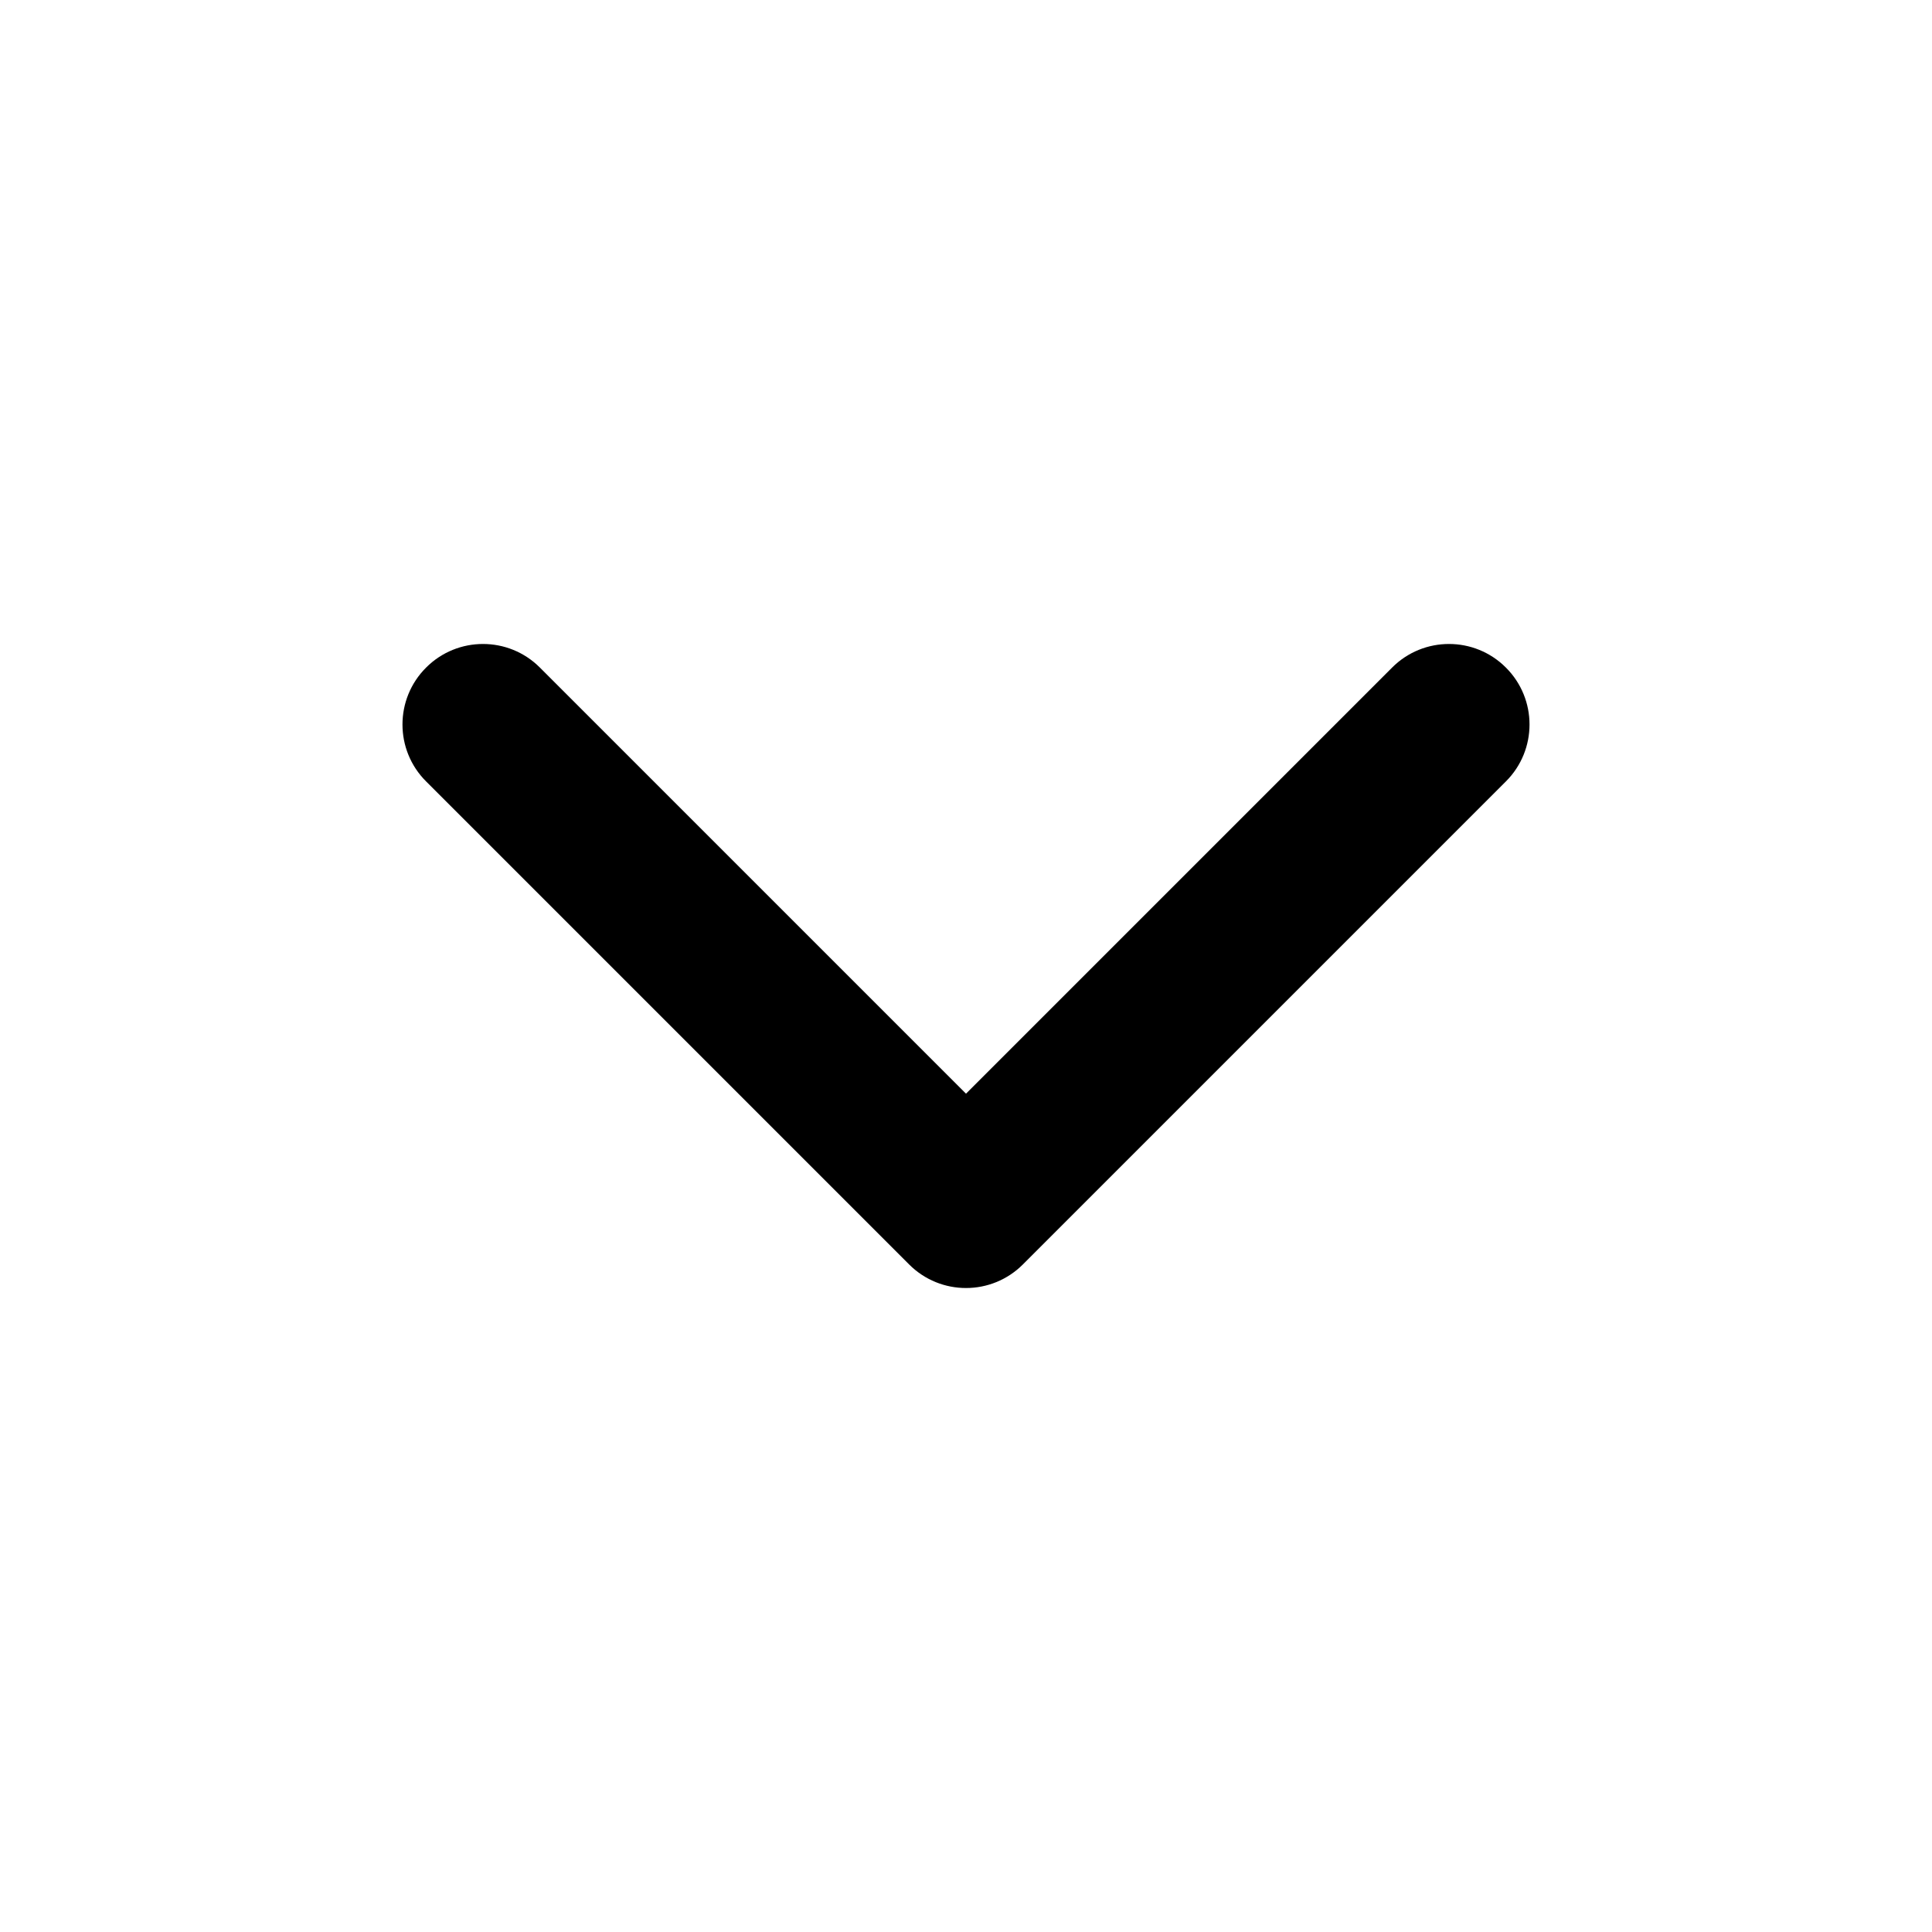
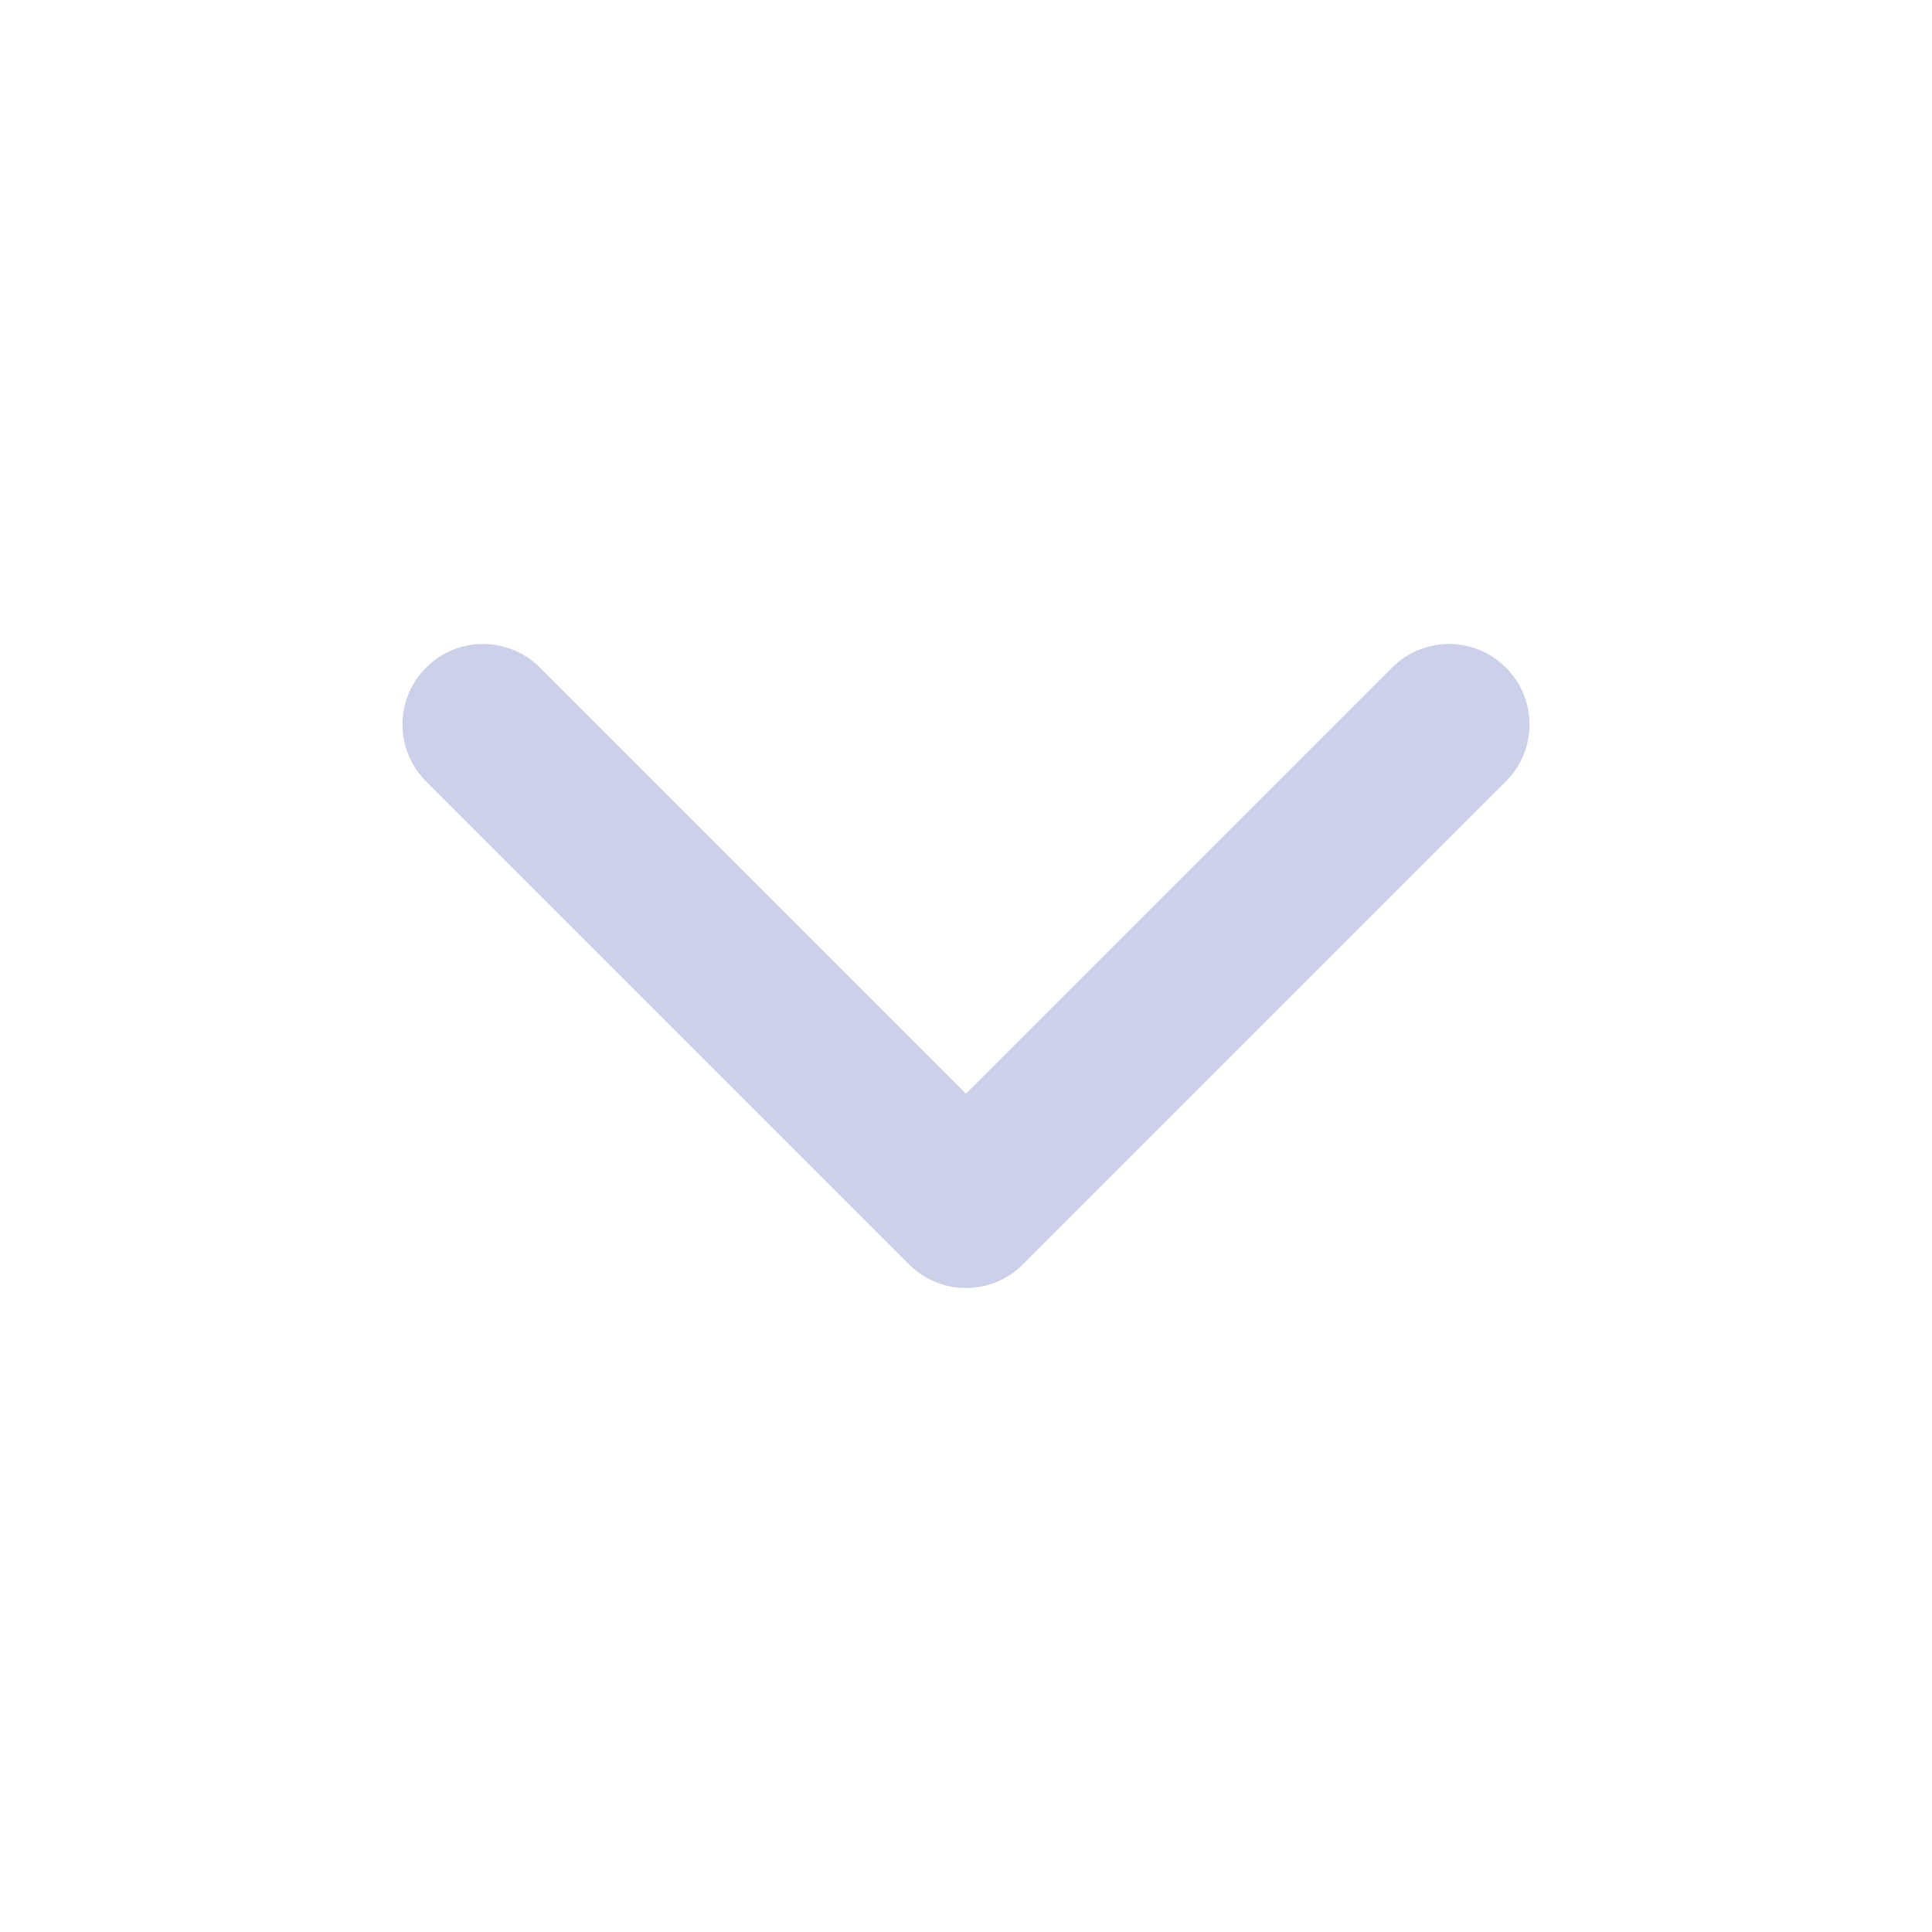
<svg xmlns="http://www.w3.org/2000/svg" width="24" height="24" viewBox="0 0 24 24" fill="none">
-   <path d="M6.707 8.293C6.317 7.902 5.683 7.902 5.293 8.293C4.902 8.683 4.902 9.317 5.293 9.707L11.293 15.707C11.683 16.098 12.317 16.098 12.707 15.707L18.707 9.707C19.098 9.317 19.098 8.683 18.707 8.293C18.317 7.902 17.683 7.902 17.293 8.293L12 13.586L6.707 8.293Z" fill="currentColor" />
+   <path d="M6.707 8.293C6.317 7.902 5.683 7.902 5.293 8.293C4.902 8.683 4.902 9.317 5.293 9.707L11.293 15.707C11.683 16.098 12.317 16.098 12.707 15.707L18.707 9.707C19.098 9.317 19.098 8.683 18.707 8.293C18.317 7.902 17.683 7.902 17.293 8.293L12 13.586L6.707 8.293Z" fill="#CCD1E9" />
</svg>
